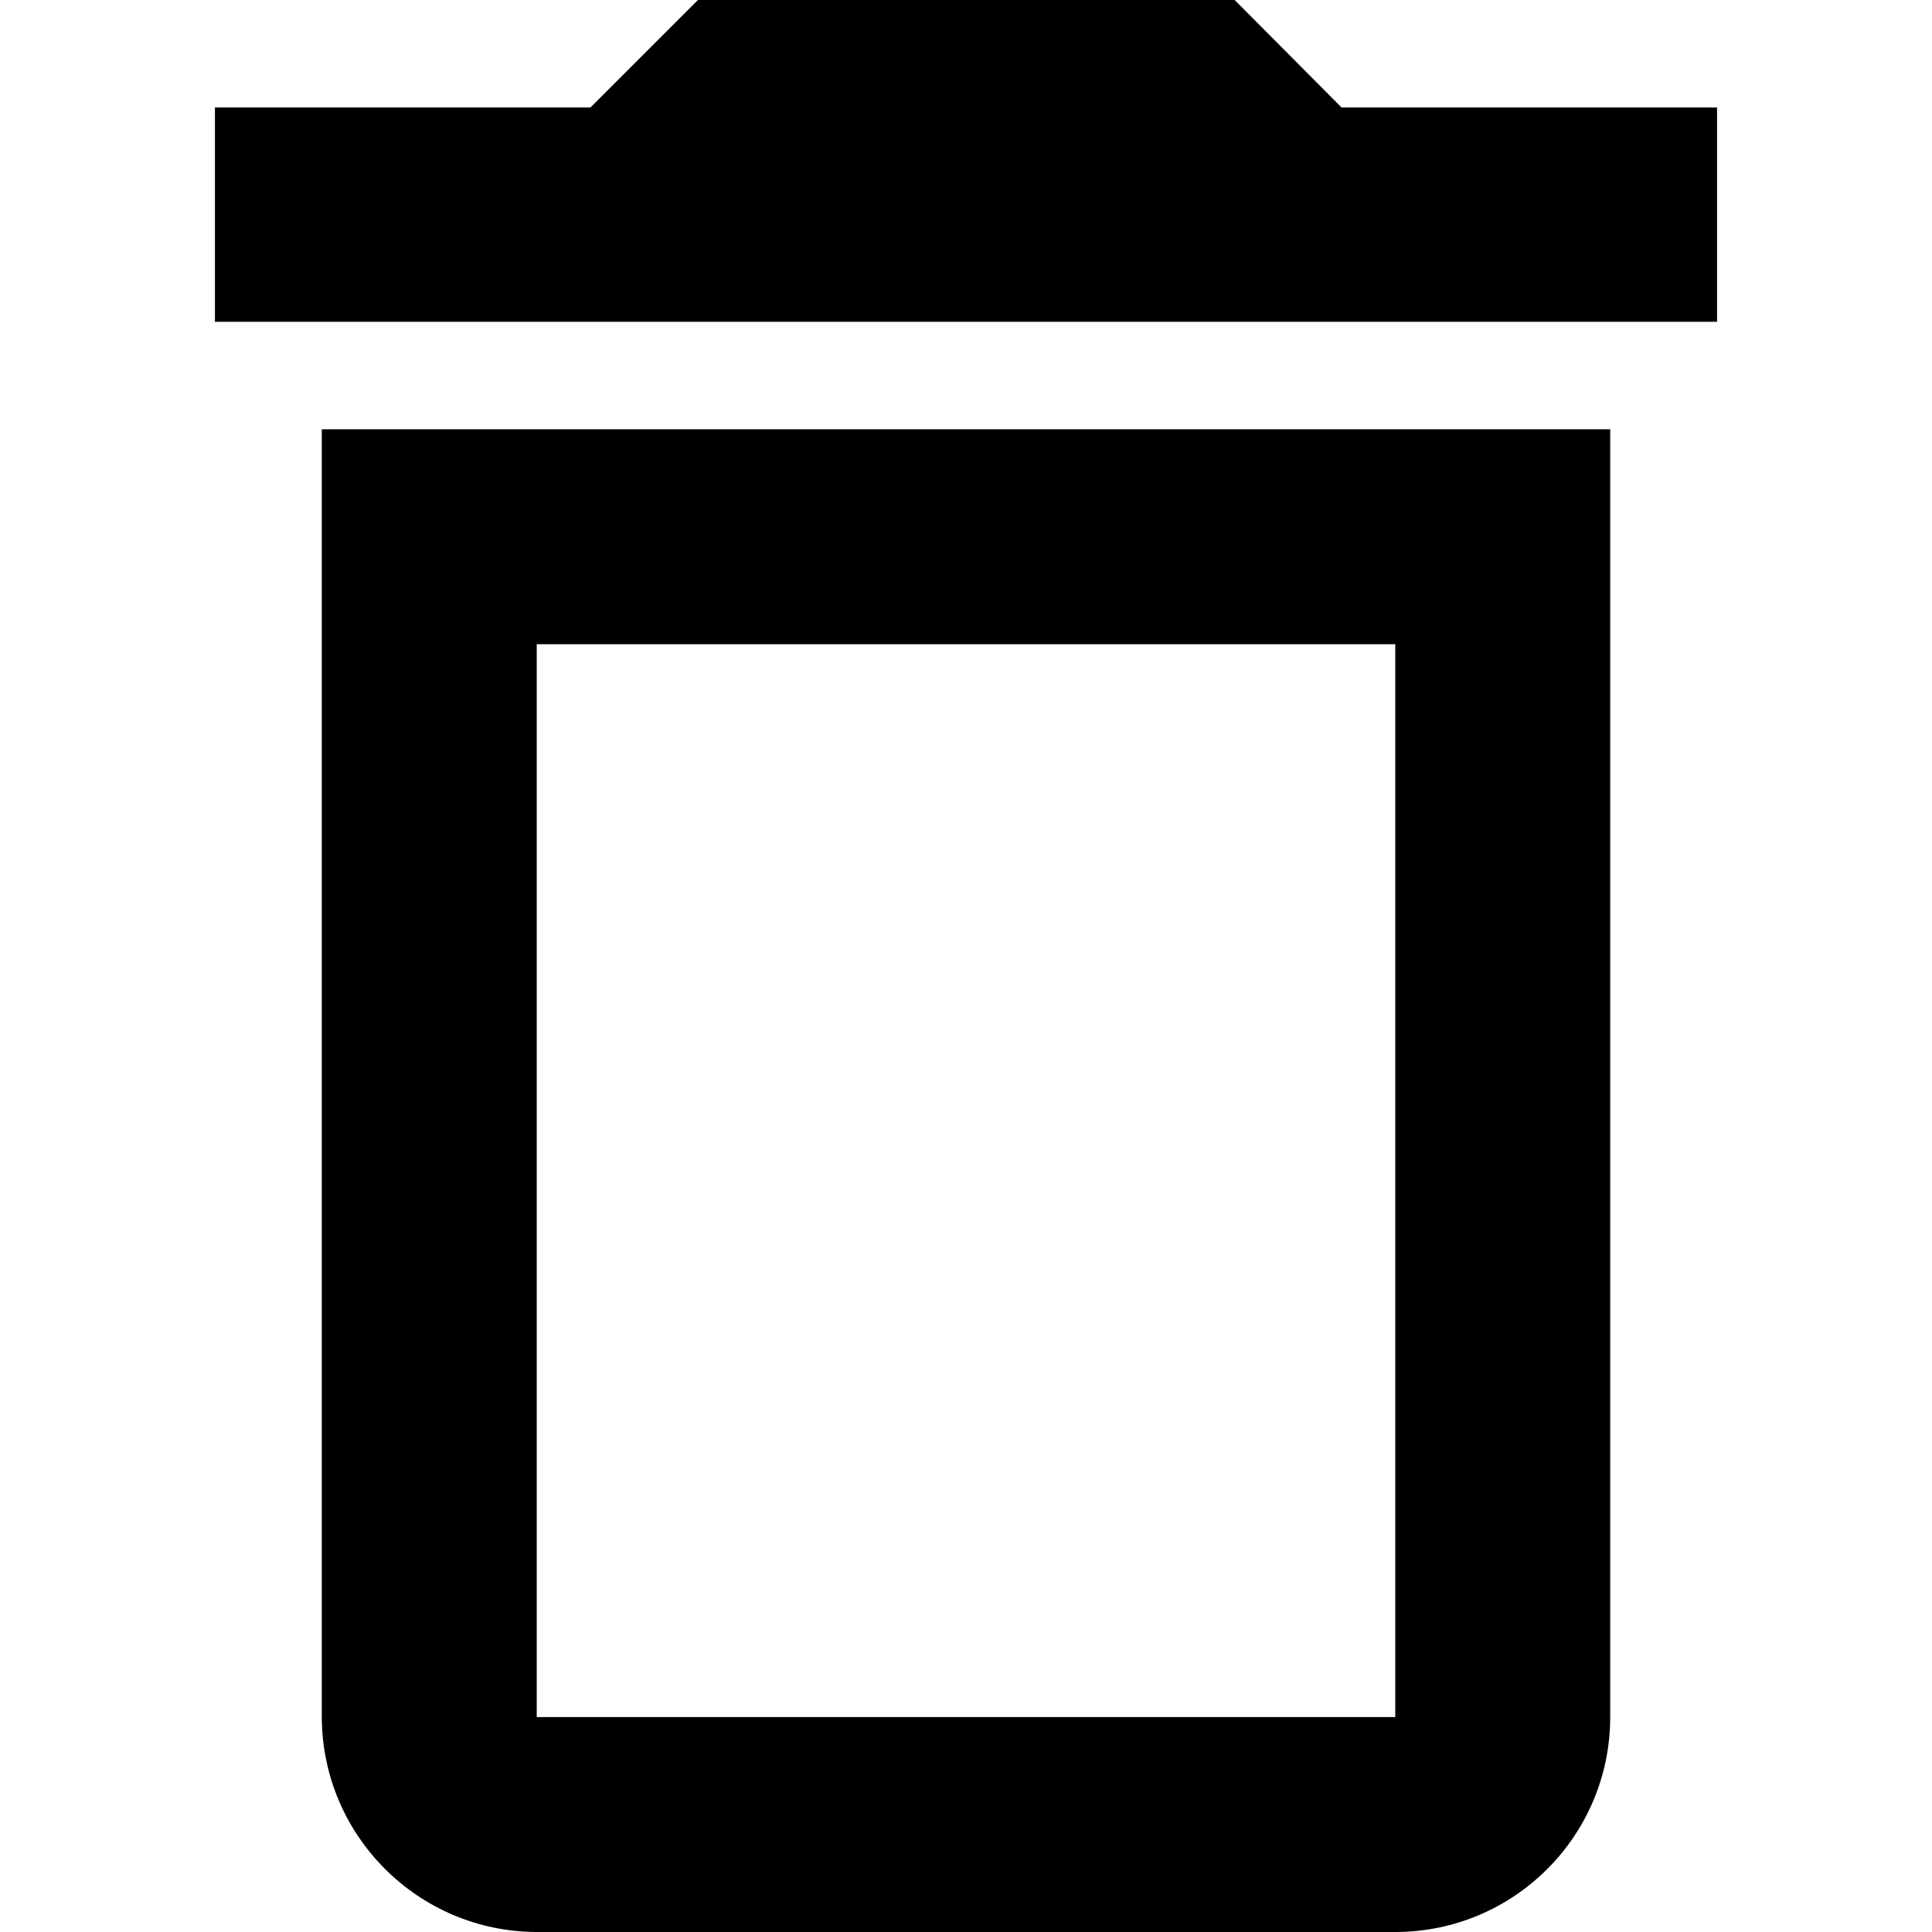
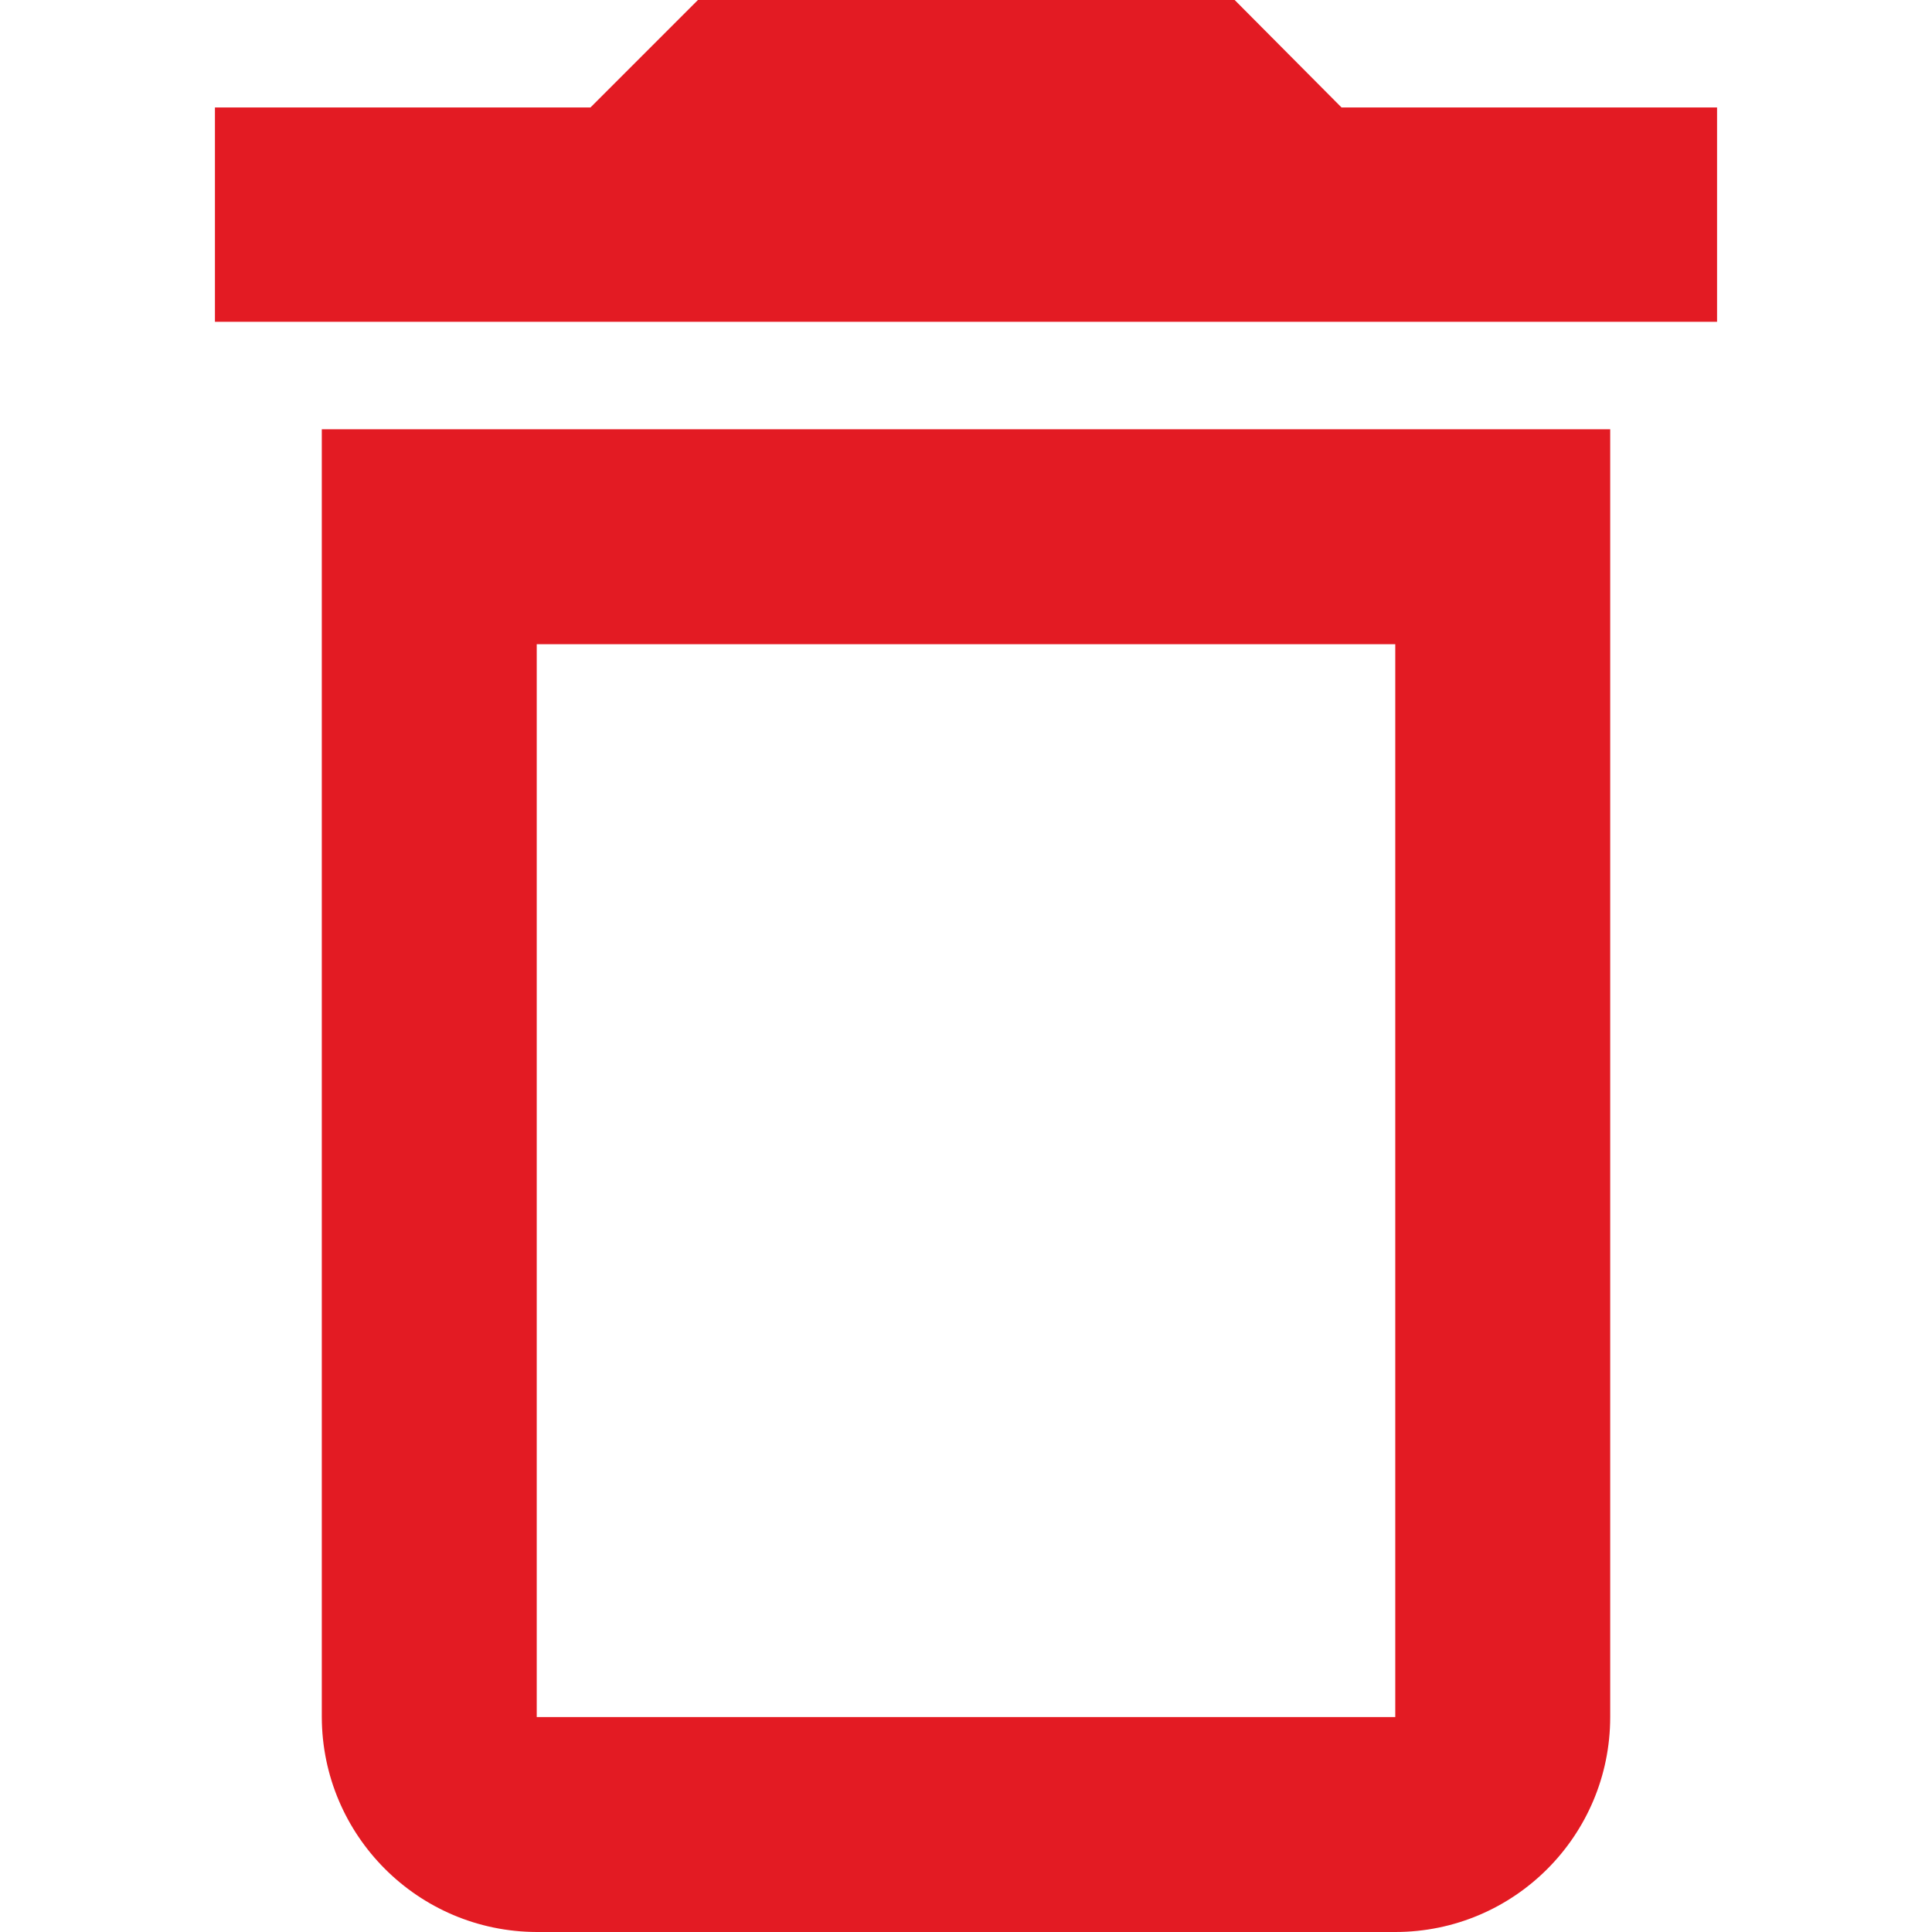
- <svg xmlns="http://www.w3.org/2000/svg" id="Camada_1" data-name="Camada 1" viewBox="0 0 32 32">
+ <svg xmlns="http://www.w3.org/2000/svg" id="Camada_1" data-name="Camada 1" fill="#e31b23" viewBox="0 0 32 32">
  <path id="Caminho_3046" data-name="Caminho 3046" d="M5.33,28.44A3.57,3.57,0,0,0,8.89,32H23.11a3.56,3.56,0,0,0,3.56-3.56V7.11H5.33ZM8.89,10.67H23.11V28.44H8.89ZM22.22,1.78,20.45,0H11.56L9.78,1.78H3.56V5.33H28.44V1.78Z" />
</svg>
